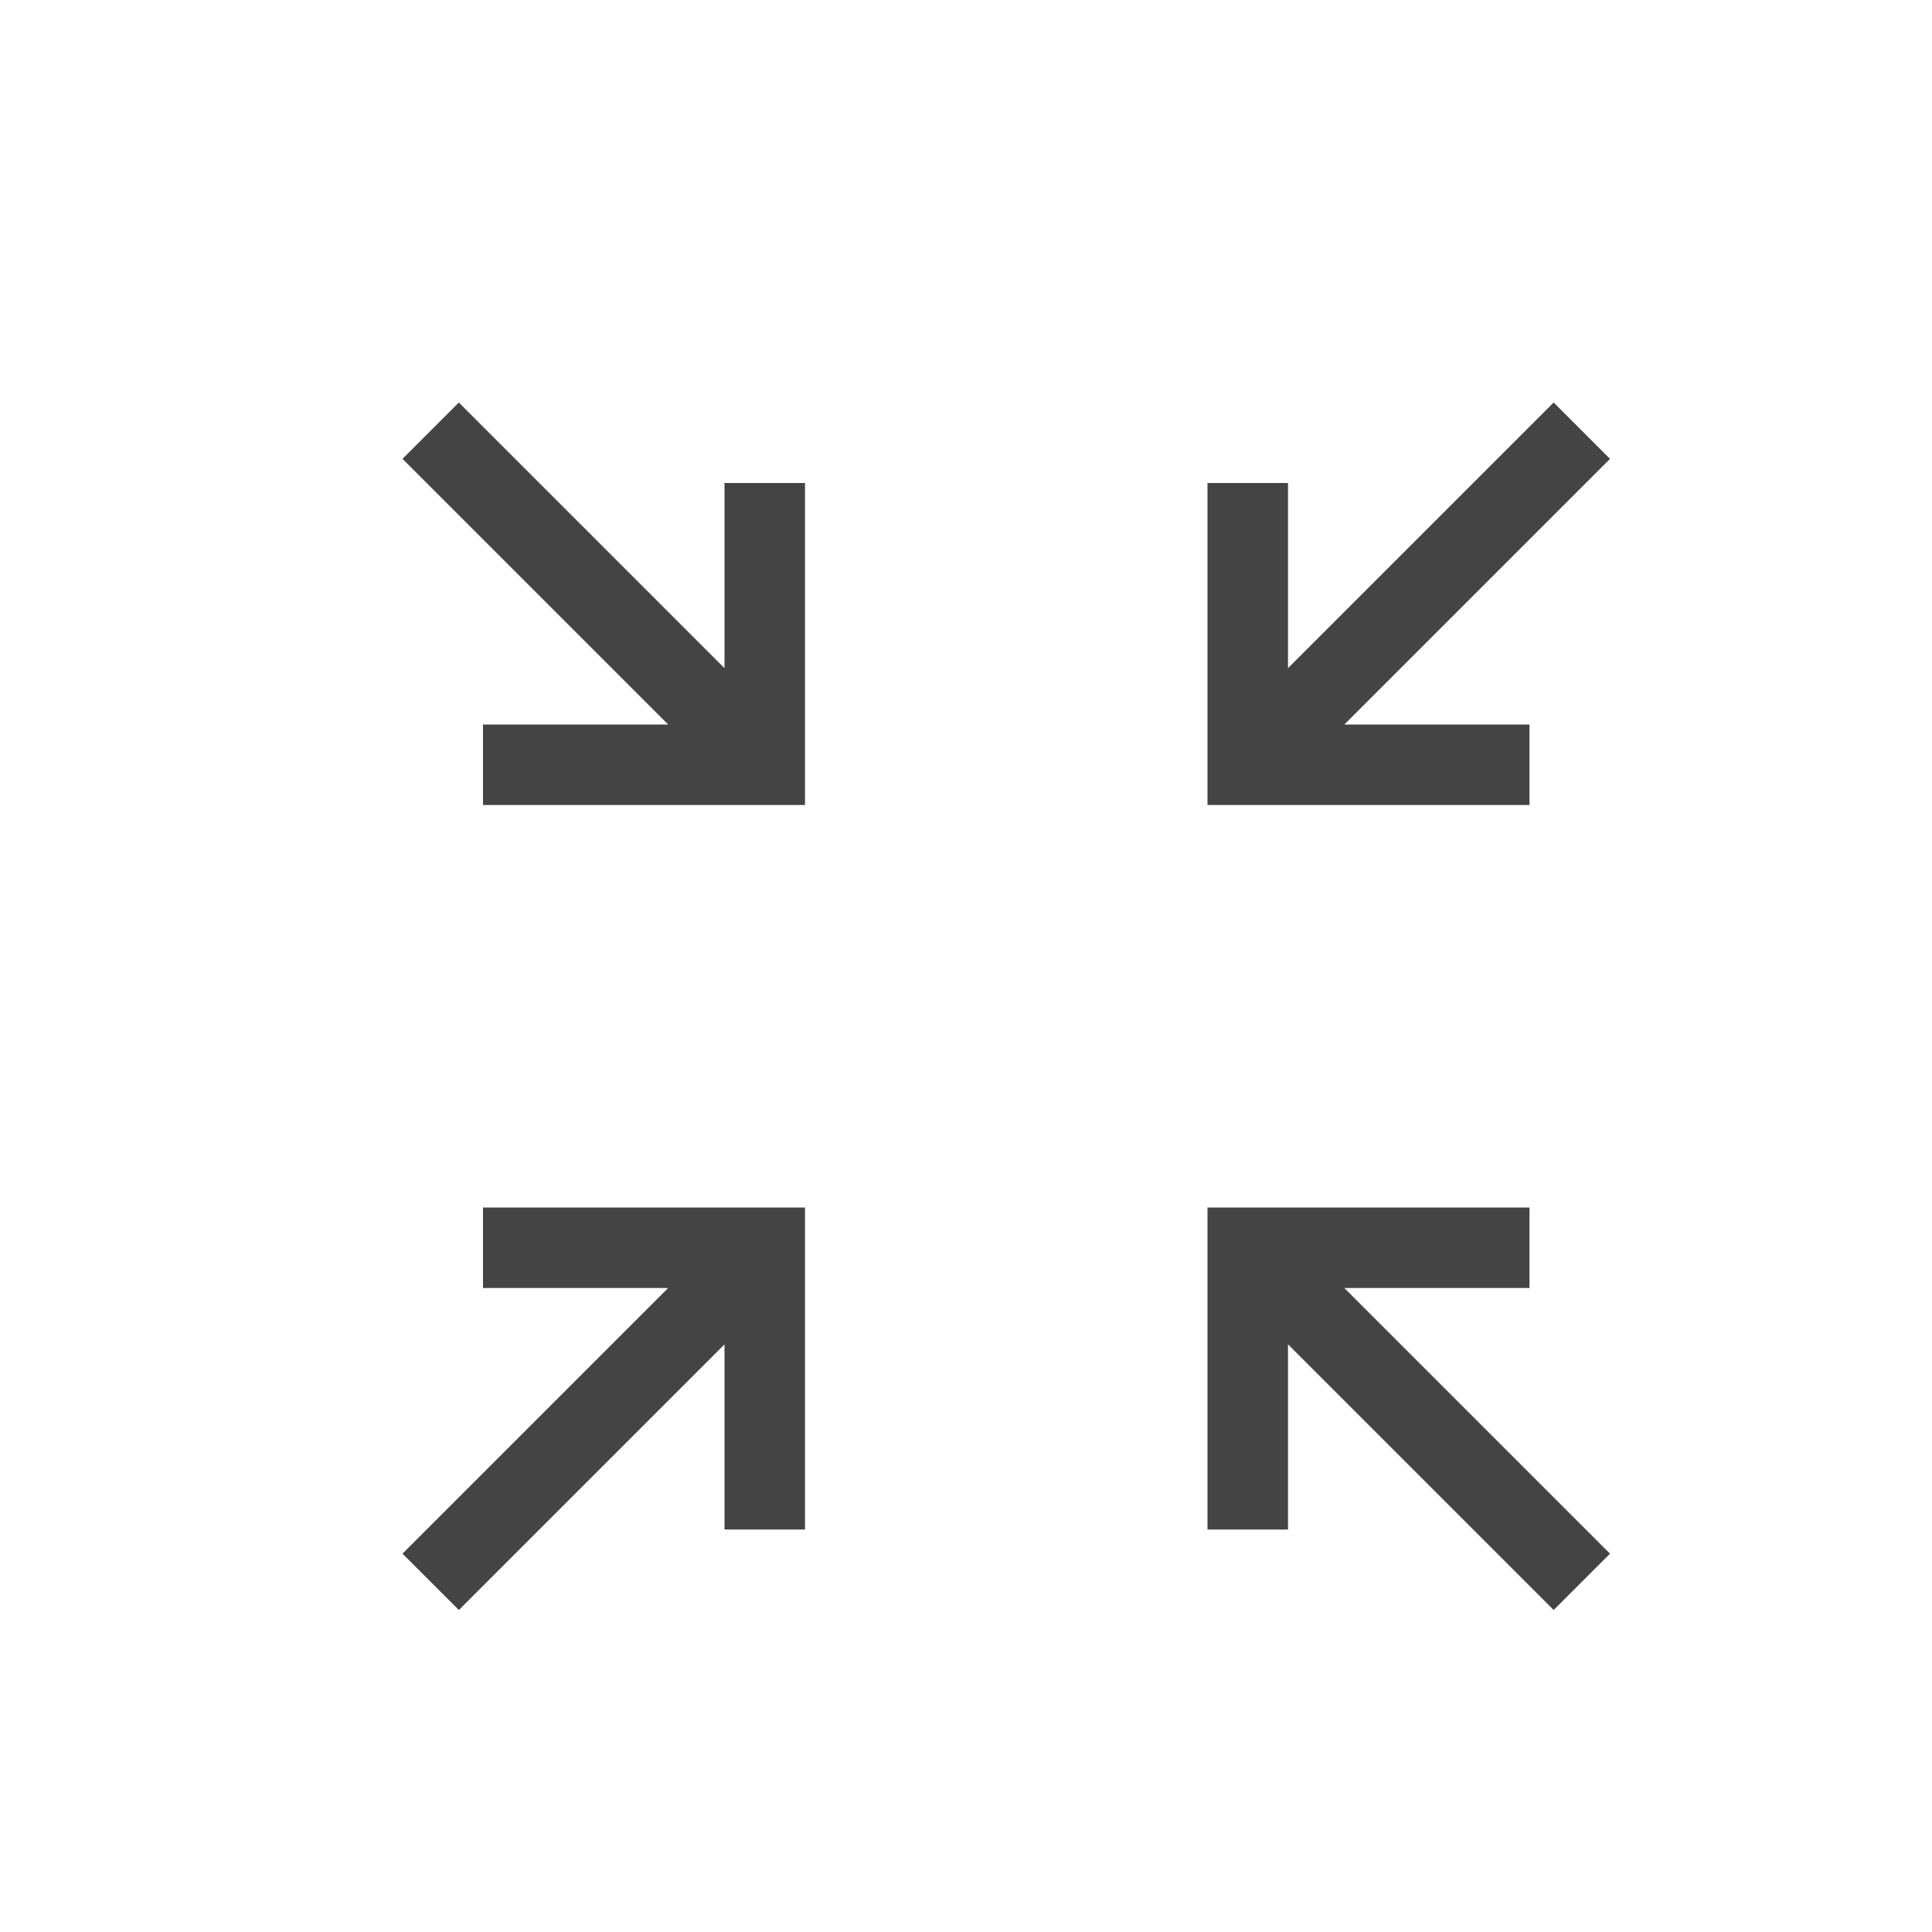
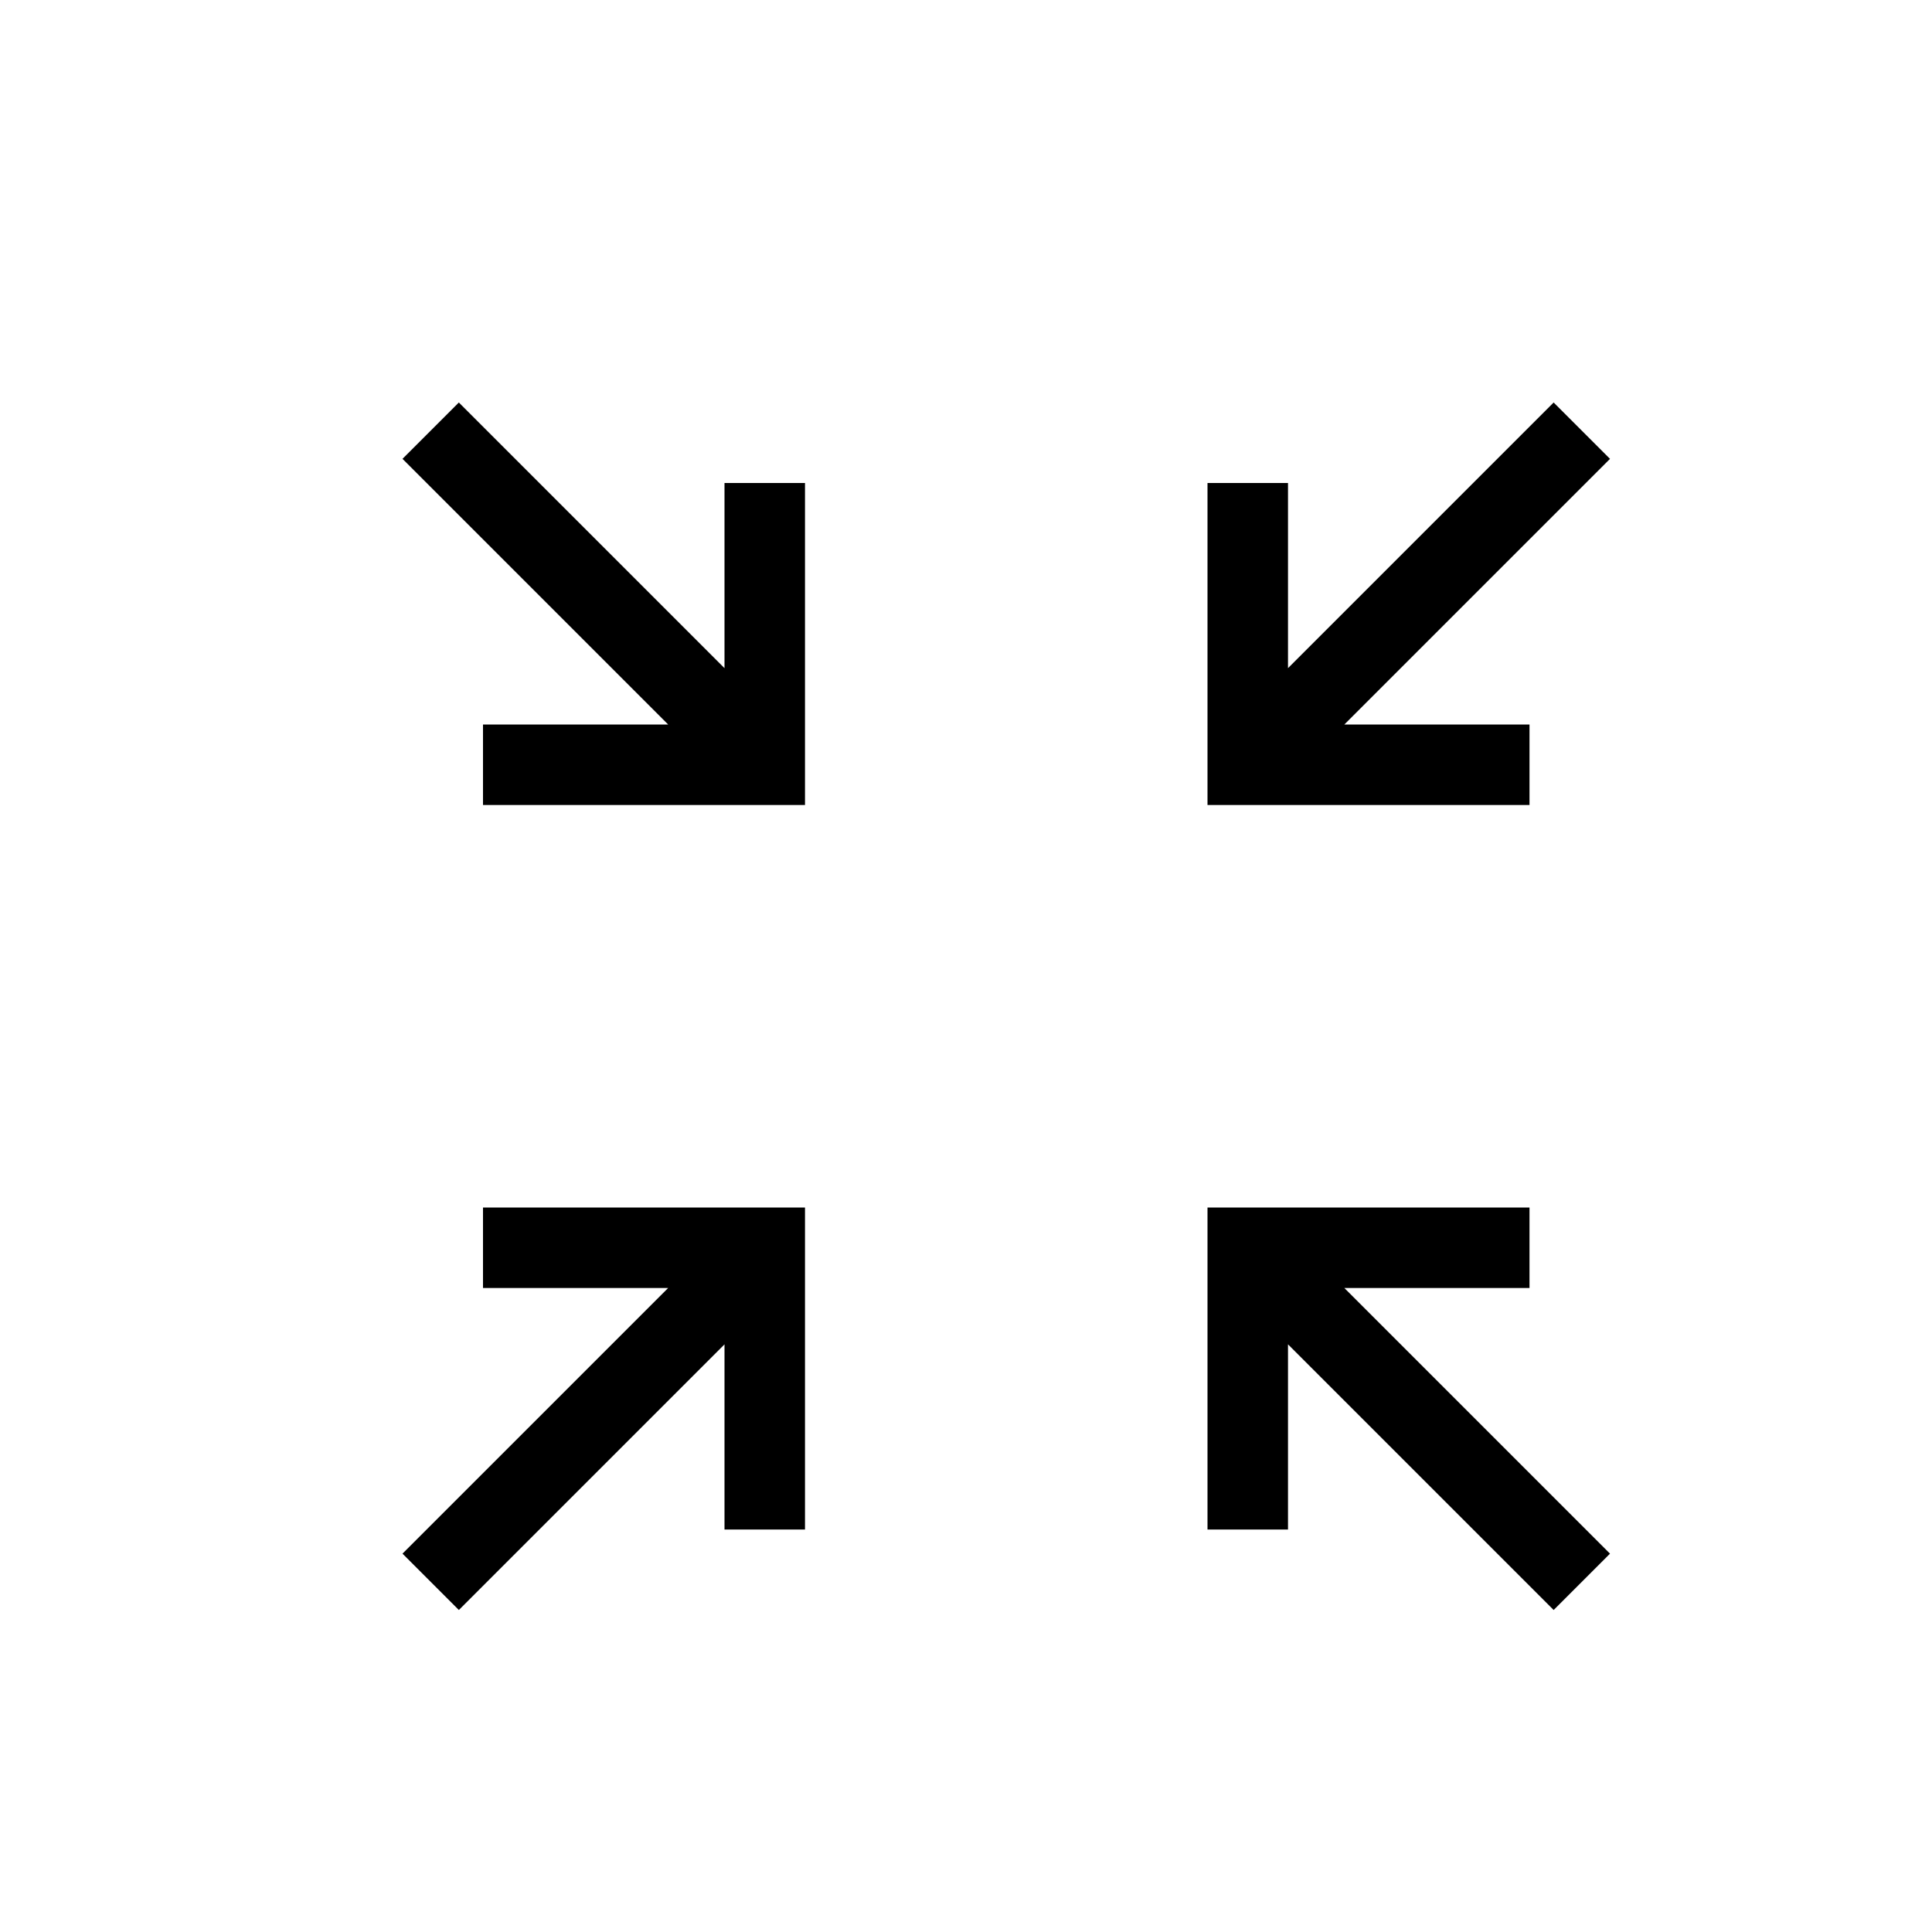
<svg xmlns="http://www.w3.org/2000/svg" t="1672992285361" class="icon" viewBox="0 0 1024 1024" version="1.1" p-id="1917" width="64" height="64">
-   <path d="M354.133 682.667H256v-42.667h170.667v170.667H384v-98.133L243.2 853.333l-29.867-29.867L354.133 682.667z m358.4 0l140.8 140.8-29.867 29.867-140.8-140.8V810.667h-42.667v-170.667h170.667v42.667h-98.133zM354.133 384L213.333 243.2l29.867-29.867L384 354.133V256h42.667v170.667H256V384h98.133z m358.4 0H810.667v42.667h-170.667V256h42.667v98.133L823.467 213.333l29.867 29.867L712.533 384z" fill="#444444" p-id="1918" />
+   <path d="M354.133 682.667H256v-42.667h170.667v170.667H384v-98.133L243.2 853.333l-29.867-29.867L354.133 682.667z m358.4 0l140.8 140.8-29.867 29.867-140.8-140.8V810.667h-42.667v-170.667h170.667v42.667h-98.133zM354.133 384L213.333 243.2l29.867-29.867L384 354.133V256h42.667v170.667H256V384h98.133z m358.4 0H810.667v42.667h-170.667V256h42.667v98.133L823.467 213.333l29.867 29.867L712.533 384z" p-id="1918" />
</svg>
